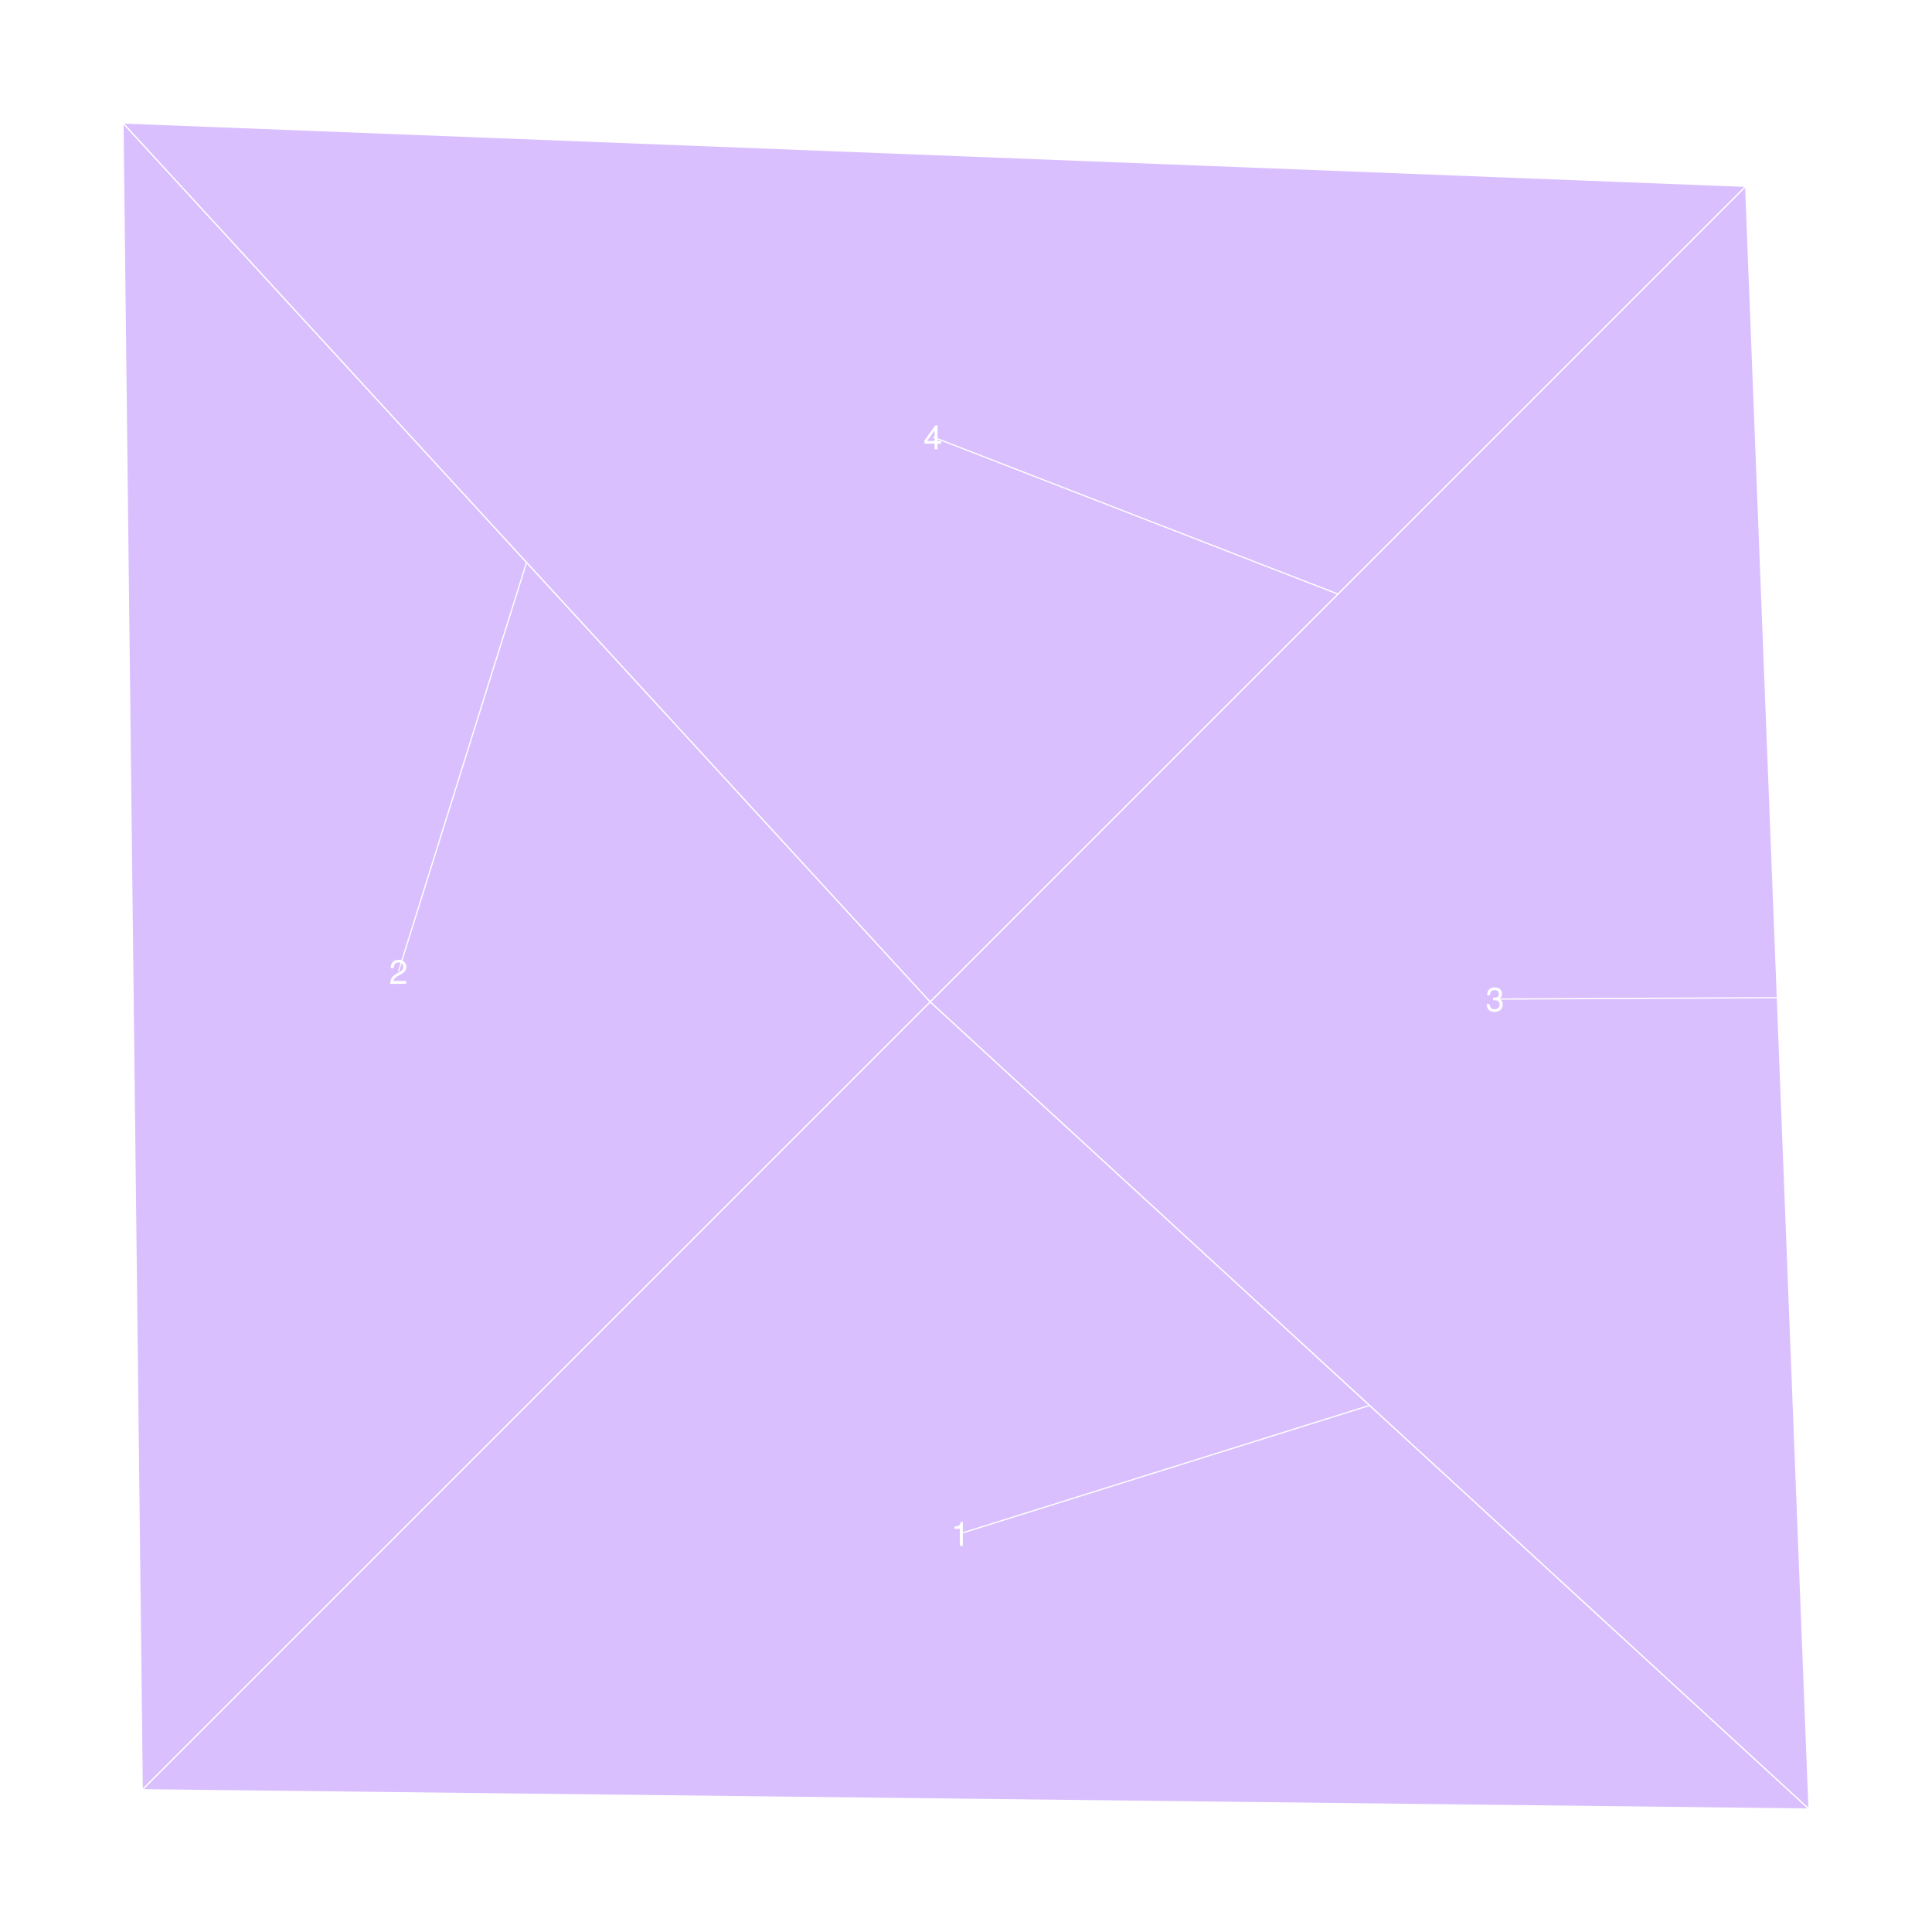
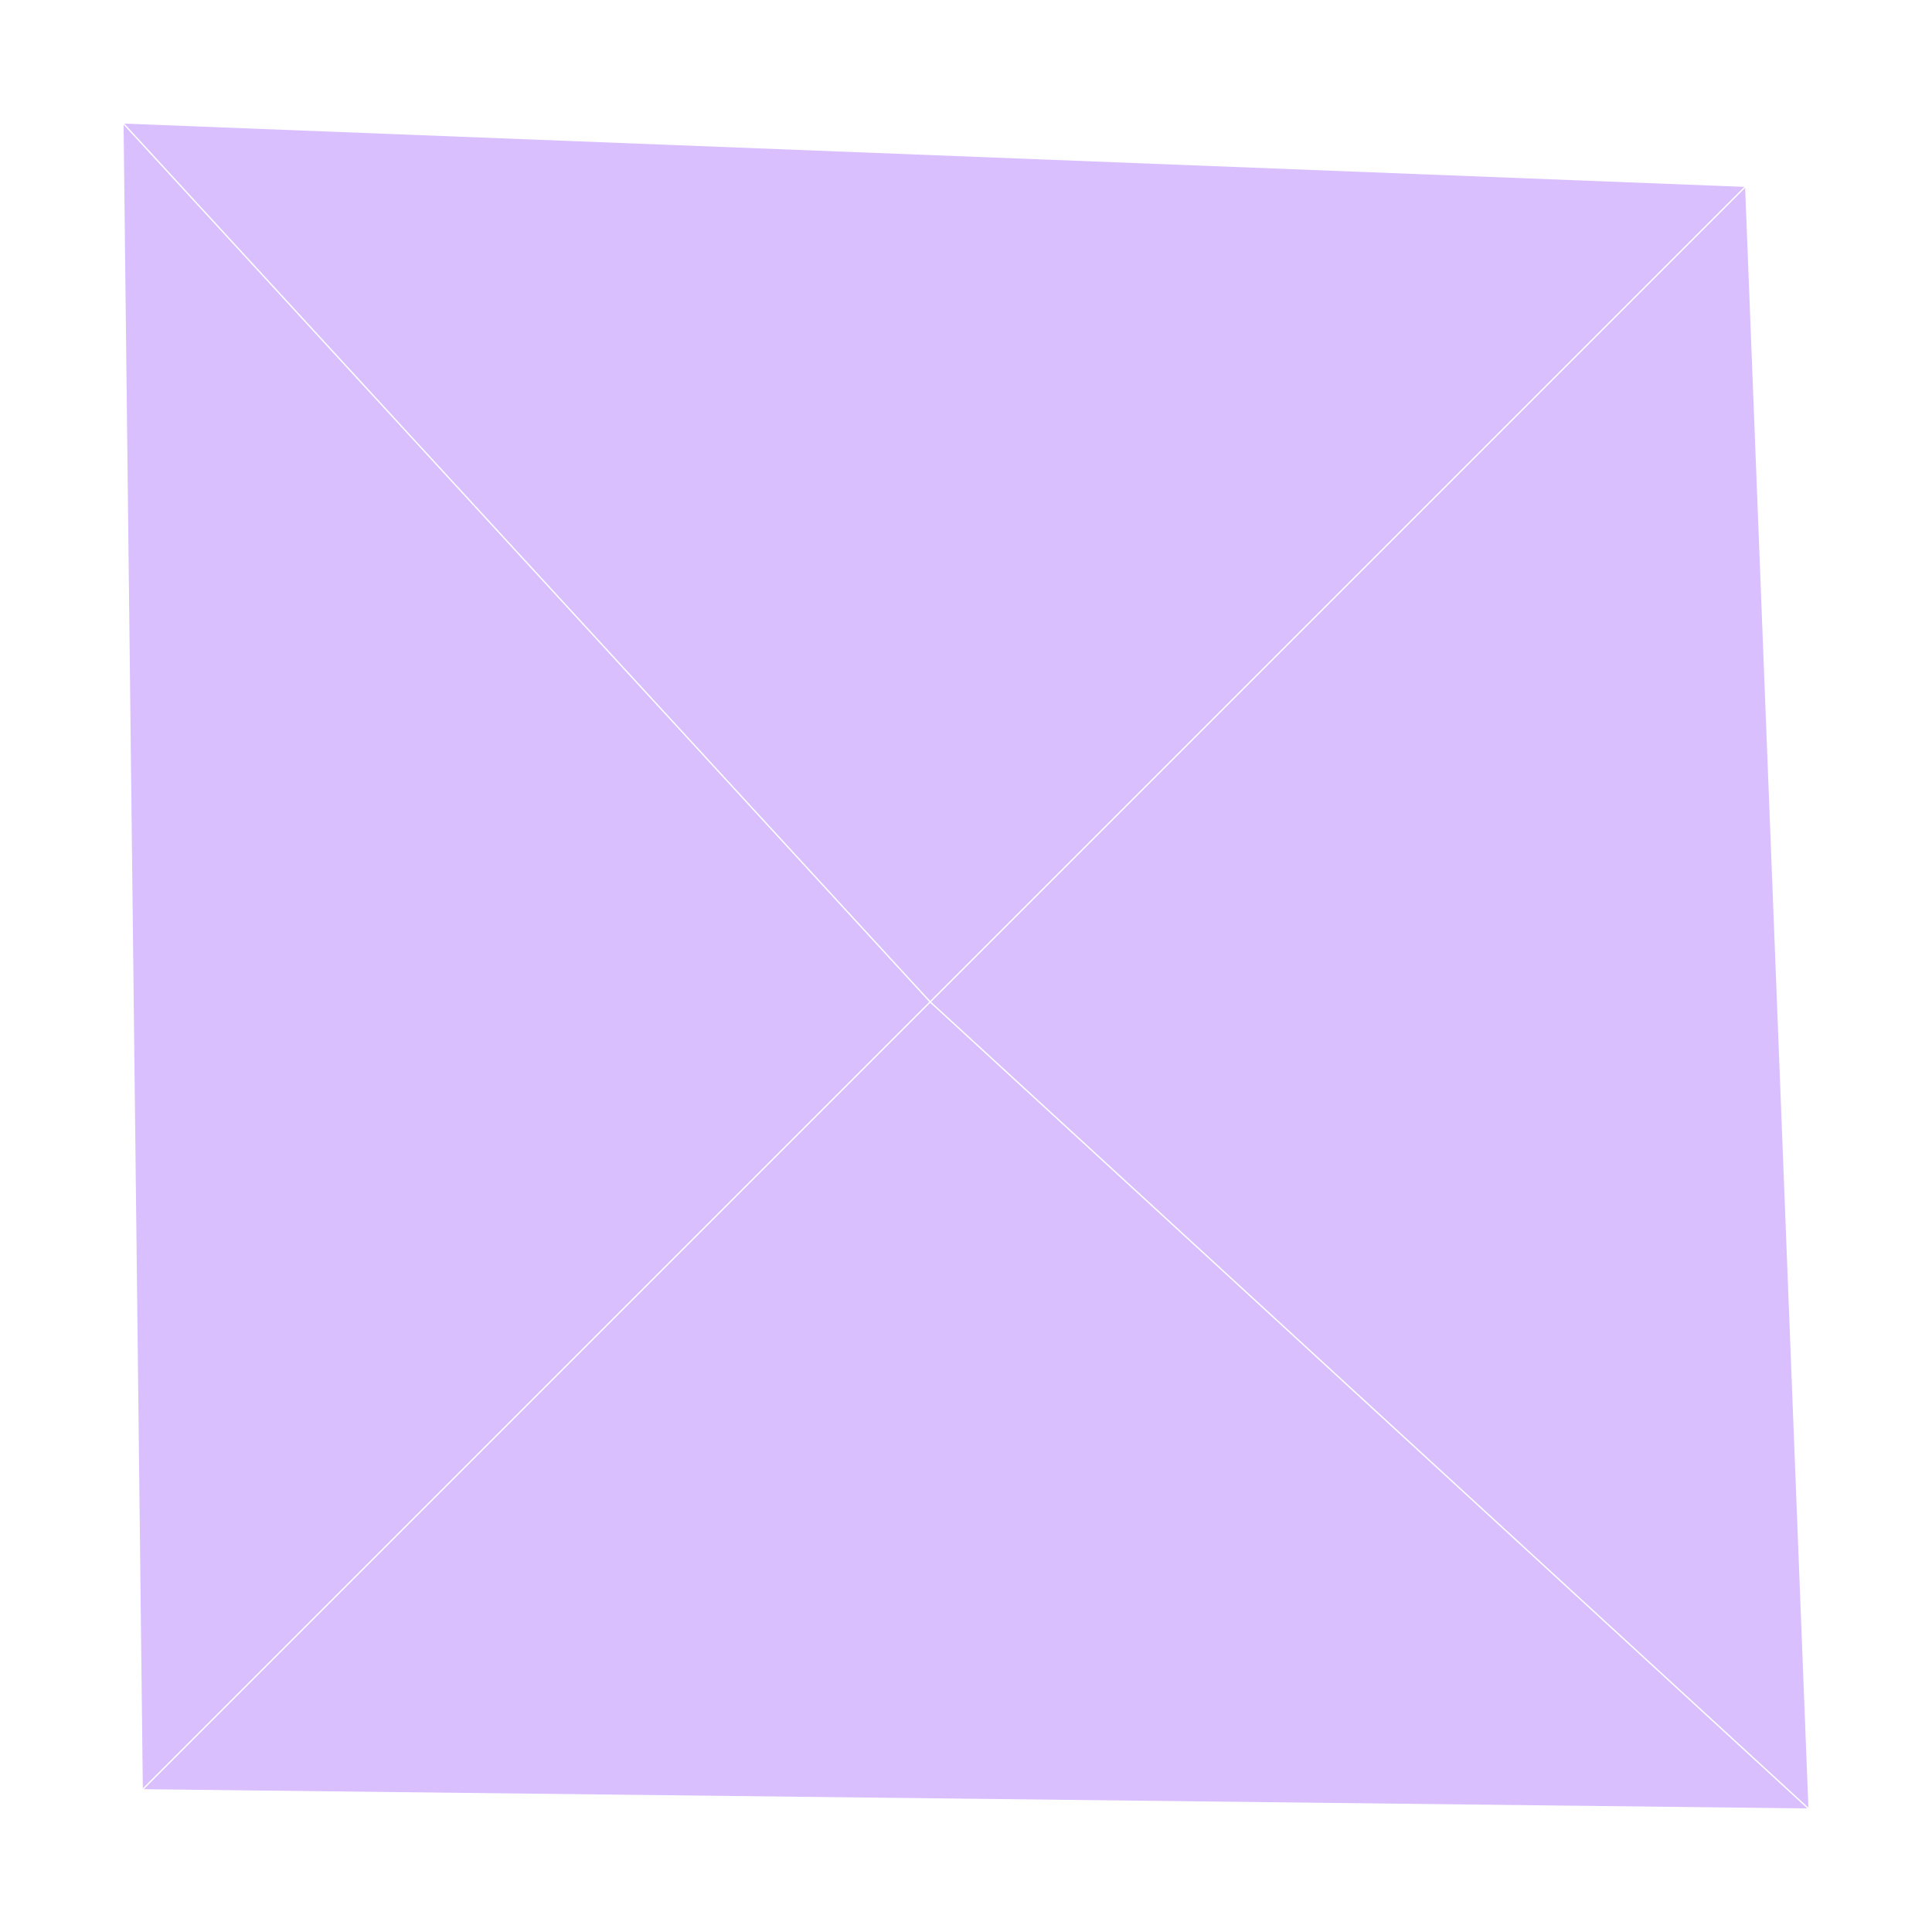
- <svg xmlns="http://www.w3.org/2000/svg" xmlns:xlink="http://www.w3.org/1999/xlink" width="800" height="800" viewBox="0 0 800 800">
-   <defs>
-     <g>
-       <g id="glyph-0-0-759bb063">
-         <path d="M 4.859 0 C 4.859 0 3.625 0 3.625 0 C 3.625 0 3.625 -7.062 3.625 -7.062 C 3.625 -7.062 1.422 -7.062 1.422 -7.062 C 1.422 -7.062 1.422 -7.953 1.422 -7.953 C 3.328 -8.188 3.609 -8.406 4.047 -9.922 C 4.047 -9.922 4.859 -9.922 4.859 -9.922 C 4.859 -9.922 4.859 0 4.859 0 Z M 4.859 0 " />
-       </g>
-       <g id="glyph-0-1-759bb063">
-         <path d="M 7.281 -2.375 C 7.281 -2.375 5.812 -2.375 5.812 -2.375 C 5.812 -2.375 5.812 0 5.812 0 C 5.812 0 4.578 0 4.578 0 C 4.578 0 4.578 -2.375 4.578 -2.375 C 4.578 -2.375 0.391 -2.375 0.391 -2.375 C 0.391 -2.375 0.391 -3.688 0.391 -3.688 C 0.391 -3.688 4.906 -9.922 4.906 -9.922 C 4.906 -9.922 5.812 -9.922 5.812 -9.922 C 5.812 -9.922 5.812 -3.484 5.812 -3.484 C 5.812 -3.484 7.281 -3.484 7.281 -3.484 C 7.281 -3.484 7.281 -2.375 7.281 -2.375 Z M 4.578 -3.484 C 4.578 -3.484 4.578 -7.828 4.578 -7.828 C 4.578 -7.828 1.469 -3.484 1.469 -3.484 C 1.469 -3.484 4.578 -3.484 4.578 -3.484 Z M 4.578 -3.484 " />
-       </g>
-       <g id="glyph-1-0-759bb063">
-         <path d="M 7.156 -7.016 C 7.156 -5.797 6.438 -4.766 5.047 -4.016 C 5.047 -4.016 3.656 -3.266 3.656 -3.266 C 2.438 -2.547 1.984 -2.031 1.859 -1.219 C 1.859 -1.219 7.078 -1.219 7.078 -1.219 C 7.078 -1.219 7.078 0 7.078 0 C 7.078 0 0.469 0 0.469 0 C 0.594 -2.188 1.188 -3.125 3.266 -4.297 C 3.266 -4.297 4.547 -5.031 4.547 -5.031 C 5.438 -5.531 5.891 -6.203 5.891 -6.984 C 5.891 -8.047 5.047 -8.844 3.938 -8.844 C 2.719 -8.844 2.031 -8.141 1.938 -6.484 C 1.938 -6.484 0.703 -6.484 0.703 -6.484 C 0.766 -8.891 1.953 -9.922 3.969 -9.922 C 5.859 -9.922 7.156 -8.688 7.156 -7.016 Z M 7.156 -7.016 " />
-       </g>
-       <g id="glyph-2-0-759bb063">
-         <path d="M 7.078 -2.891 C 7.078 -1.016 5.766 0.203 3.719 0.203 C 1.688 0.203 0.609 -0.781 0.453 -3 C 0.453 -3 1.688 -3 1.688 -3 C 1.766 -1.547 2.422 -0.875 3.766 -0.875 C 5.047 -0.875 5.828 -1.625 5.828 -2.875 C 5.828 -3.969 5.125 -4.625 3.766 -4.625 C 3.766 -4.625 3.094 -4.625 3.094 -4.625 C 3.094 -4.625 3.094 -5.656 3.094 -5.656 C 5.062 -5.656 5.531 -6.094 5.531 -7.156 C 5.531 -8.203 4.875 -8.844 3.781 -8.844 C 2.516 -8.844 1.922 -8.188 1.891 -6.719 C 1.891 -6.719 0.656 -6.719 0.656 -6.719 C 0.703 -8.828 1.766 -9.922 3.766 -9.922 C 5.656 -9.922 6.797 -8.906 6.797 -7.203 C 6.797 -6.203 6.328 -5.562 5.406 -5.188 C 6.594 -4.781 7.078 -4.094 7.078 -2.891 Z M 7.078 -2.891 " />
-       </g>
-     </g>
-   </defs>
+ <svg xmlns="http://www.w3.org/2000/svg" width="800" height="800" viewBox="0 0 800 800">
  <rect x="-80" y="-80" width="960" height="960" fill="rgb(100%, 100%, 100%)" fill-opacity="1" />
  <path fill-rule="nonzero" fill="rgb(100%, 100%, 100%)" fill-opacity="1" d="M 16 784 L 784 784 L 784 16 L 16 16 Z M 16 784 " />
  <path fill-rule="nonzero" fill="rgb(85.49%, 74.902%, 100%)" fill-opacity="1" d="M 749.09 749.09 L 385.168 414.832 L 58.895 741.105 Z M 749.09 749.09 " />
  <path fill="none" stroke-width="0.5" stroke-linecap="butt" stroke-linejoin="miter" stroke="rgb(100%, 100%, 100%)" stroke-opacity="1" stroke-miterlimit="2" d="M 749.09 749.09 L 385.168 414.832 " />
  <path fill="none" stroke-width="0.5" stroke-linecap="butt" stroke-linejoin="miter" stroke="rgb(100%, 100%, 100%)" stroke-opacity="1" stroke-miterlimit="2" d="M 385.168 414.832 L 58.895 741.105 " />
  <path fill="none" stroke-width="0.5" stroke-linecap="butt" stroke-linejoin="miter" stroke="rgb(100%, 100%, 100%)" stroke-opacity="1" stroke-miterlimit="2" d="M 58.895 741.105 L 749.09 749.09 " />
-   <path fill="none" stroke-width="0.5" stroke-linecap="butt" stroke-linejoin="miter" stroke="rgb(100%, 100%, 100%)" stroke-opacity="1" stroke-miterlimit="2" d="M 397.719 635.008 L 567.129 581.961 " />
-   <g fill="rgb(100%, 100%, 100%)" fill-opacity="1">
-     <use xlink:href="#glyph-0-0-759bb063" x="393.826" y="640.112" />
-   </g>
  <path fill-rule="nonzero" fill="rgb(85.49%, 74.902%, 100%)" fill-opacity="1" d="M 385.168 414.832 L 50.91 50.91 L 58.895 741.105 Z M 385.168 414.832 " />
  <path fill="none" stroke-width="0.5" stroke-linecap="butt" stroke-linejoin="miter" stroke="rgb(100%, 100%, 100%)" stroke-opacity="1" stroke-miterlimit="2" d="M 385.168 414.832 L 50.91 50.91 " />
  <path fill="none" stroke-width="0.5" stroke-linecap="butt" stroke-linejoin="miter" stroke="rgb(100%, 100%, 100%)" stroke-opacity="1" stroke-miterlimit="2" d="M 50.91 50.91 L 58.895 741.105 " />
  <path fill="none" stroke-width="0.5" stroke-linecap="butt" stroke-linejoin="miter" stroke="rgb(100%, 100%, 100%)" stroke-opacity="1" stroke-miterlimit="2" d="M 58.895 741.105 L 385.168 414.832 " />
-   <path fill="none" stroke-width="0.5" stroke-linecap="butt" stroke-linejoin="miter" stroke="rgb(100%, 100%, 100%)" stroke-opacity="1" stroke-miterlimit="2" d="M 164.992 402.281 L 218.039 232.871 " />
-   <g fill="rgb(100%, 100%, 100%)" fill-opacity="1">
-     <use xlink:href="#glyph-1-0-759bb063" x="161.099" y="407.385" />
-   </g>
  <path fill-rule="nonzero" fill="rgb(85.49%, 74.902%, 100%)" fill-opacity="1" d="M 749.09 749.09 L 722.852 77.148 L 385.168 414.832 Z M 749.09 749.09 " />
  <path fill="none" stroke-width="0.5" stroke-linecap="butt" stroke-linejoin="miter" stroke="rgb(100%, 100%, 100%)" stroke-opacity="1" stroke-miterlimit="2" d="M 749.09 749.09 L 722.852 77.148 " />
  <path fill="none" stroke-width="0.5" stroke-linecap="butt" stroke-linejoin="miter" stroke="rgb(100%, 100%, 100%)" stroke-opacity="1" stroke-miterlimit="2" d="M 722.852 77.148 L 385.168 414.832 " />
  <path fill="none" stroke-width="0.5" stroke-linecap="butt" stroke-linejoin="miter" stroke="rgb(100%, 100%, 100%)" stroke-opacity="1" stroke-miterlimit="2" d="M 385.168 414.832 L 749.09 749.09 " />
-   <path fill="none" stroke-width="0.5" stroke-linecap="butt" stroke-linejoin="miter" stroke="rgb(100%, 100%, 100%)" stroke-opacity="1" stroke-miterlimit="2" d="M 619.039 413.691 L 735.973 413.121 " />
-   <g fill="rgb(100%, 100%, 100%)" fill-opacity="1">
-     <use xlink:href="#glyph-2-0-759bb063" x="615.145" y="418.793" />
-   </g>
  <path fill-rule="nonzero" fill="rgb(85.49%, 74.902%, 100%)" fill-opacity="1" d="M 385.168 414.832 L 722.852 77.148 L 50.91 50.91 Z M 385.168 414.832 " />
  <path fill="none" stroke-width="0.5" stroke-linecap="butt" stroke-linejoin="miter" stroke="rgb(100%, 100%, 100%)" stroke-opacity="1" stroke-miterlimit="2" d="M 385.168 414.832 L 722.852 77.148 " />
  <path fill="none" stroke-width="0.5" stroke-linecap="butt" stroke-linejoin="miter" stroke="rgb(100%, 100%, 100%)" stroke-opacity="1" stroke-miterlimit="2" d="M 722.852 77.148 L 50.91 50.91 " />
  <path fill="none" stroke-width="0.5" stroke-linecap="butt" stroke-linejoin="miter" stroke="rgb(100%, 100%, 100%)" stroke-opacity="1" stroke-miterlimit="2" d="M 50.91 50.91 L 385.168 414.832 " />
-   <path fill="none" stroke-width="0.5" stroke-linecap="butt" stroke-linejoin="miter" stroke="rgb(100%, 100%, 100%)" stroke-opacity="1" stroke-miterlimit="2" d="M 386.309 180.961 L 554.012 245.988 " />
-   <g fill="rgb(100%, 100%, 100%)" fill-opacity="1">
-     <use xlink:href="#glyph-0-1-759bb063" x="382.418" y="186.066" />
-   </g>
</svg>
